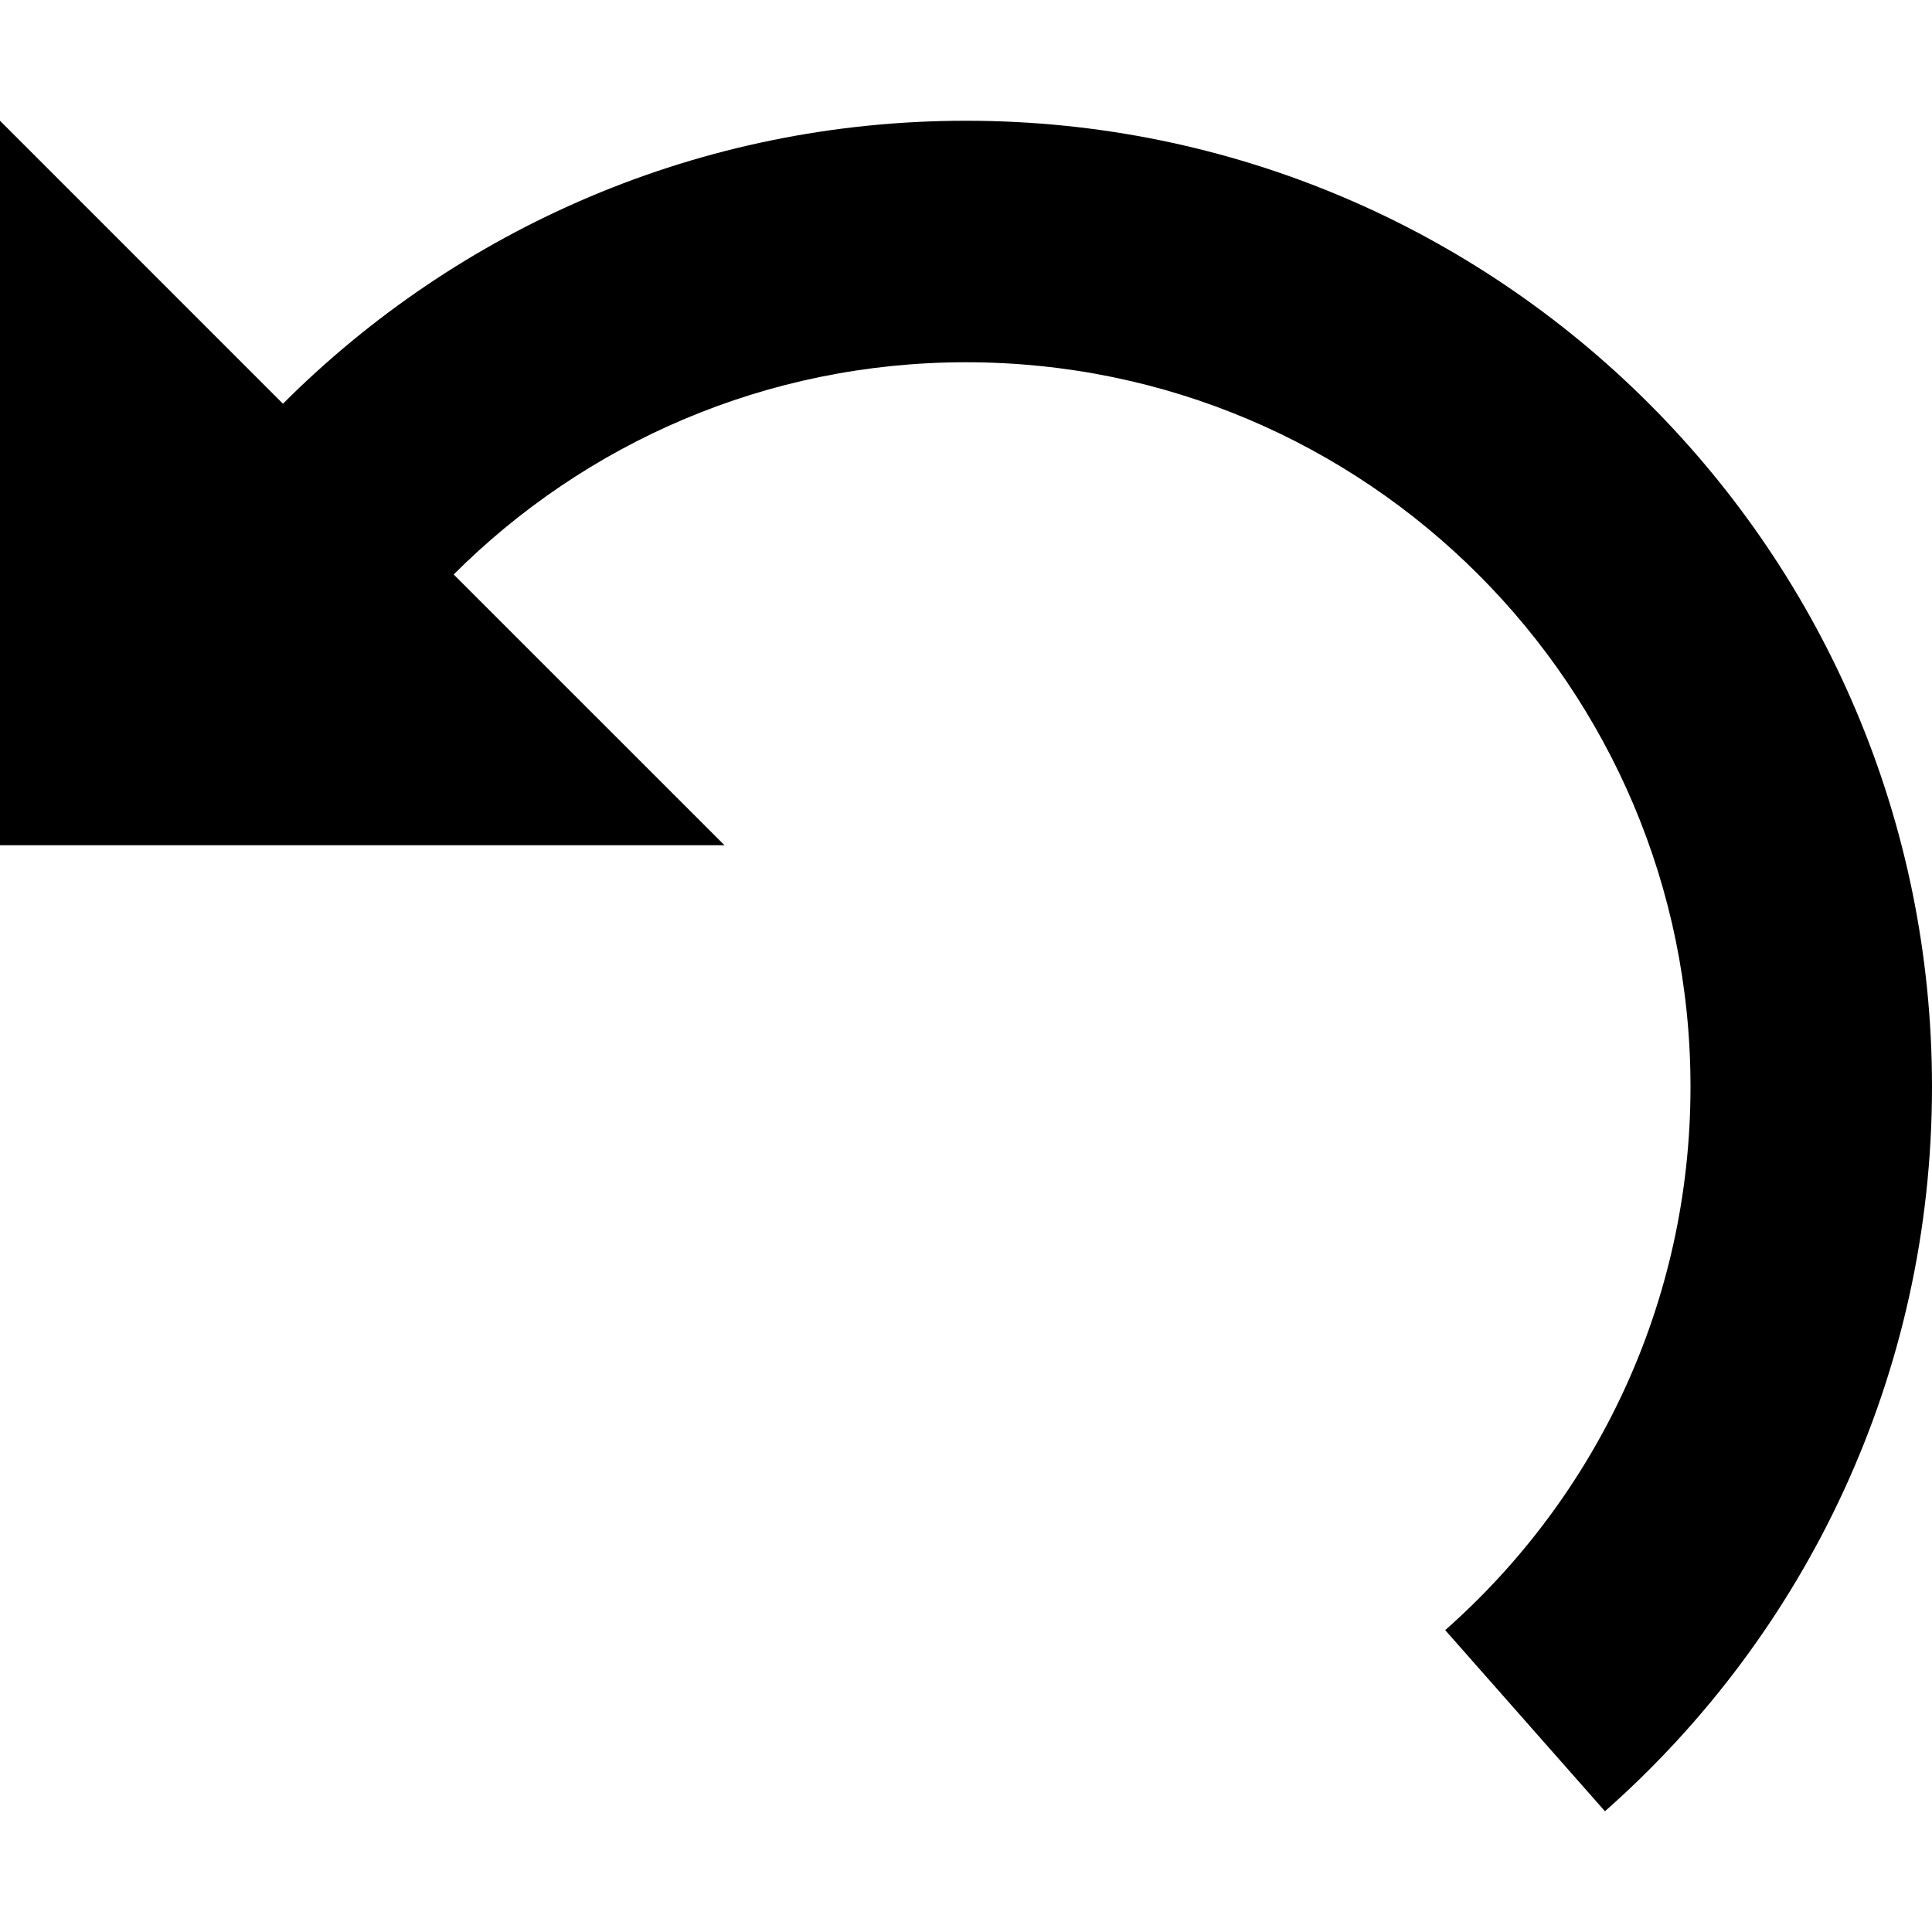
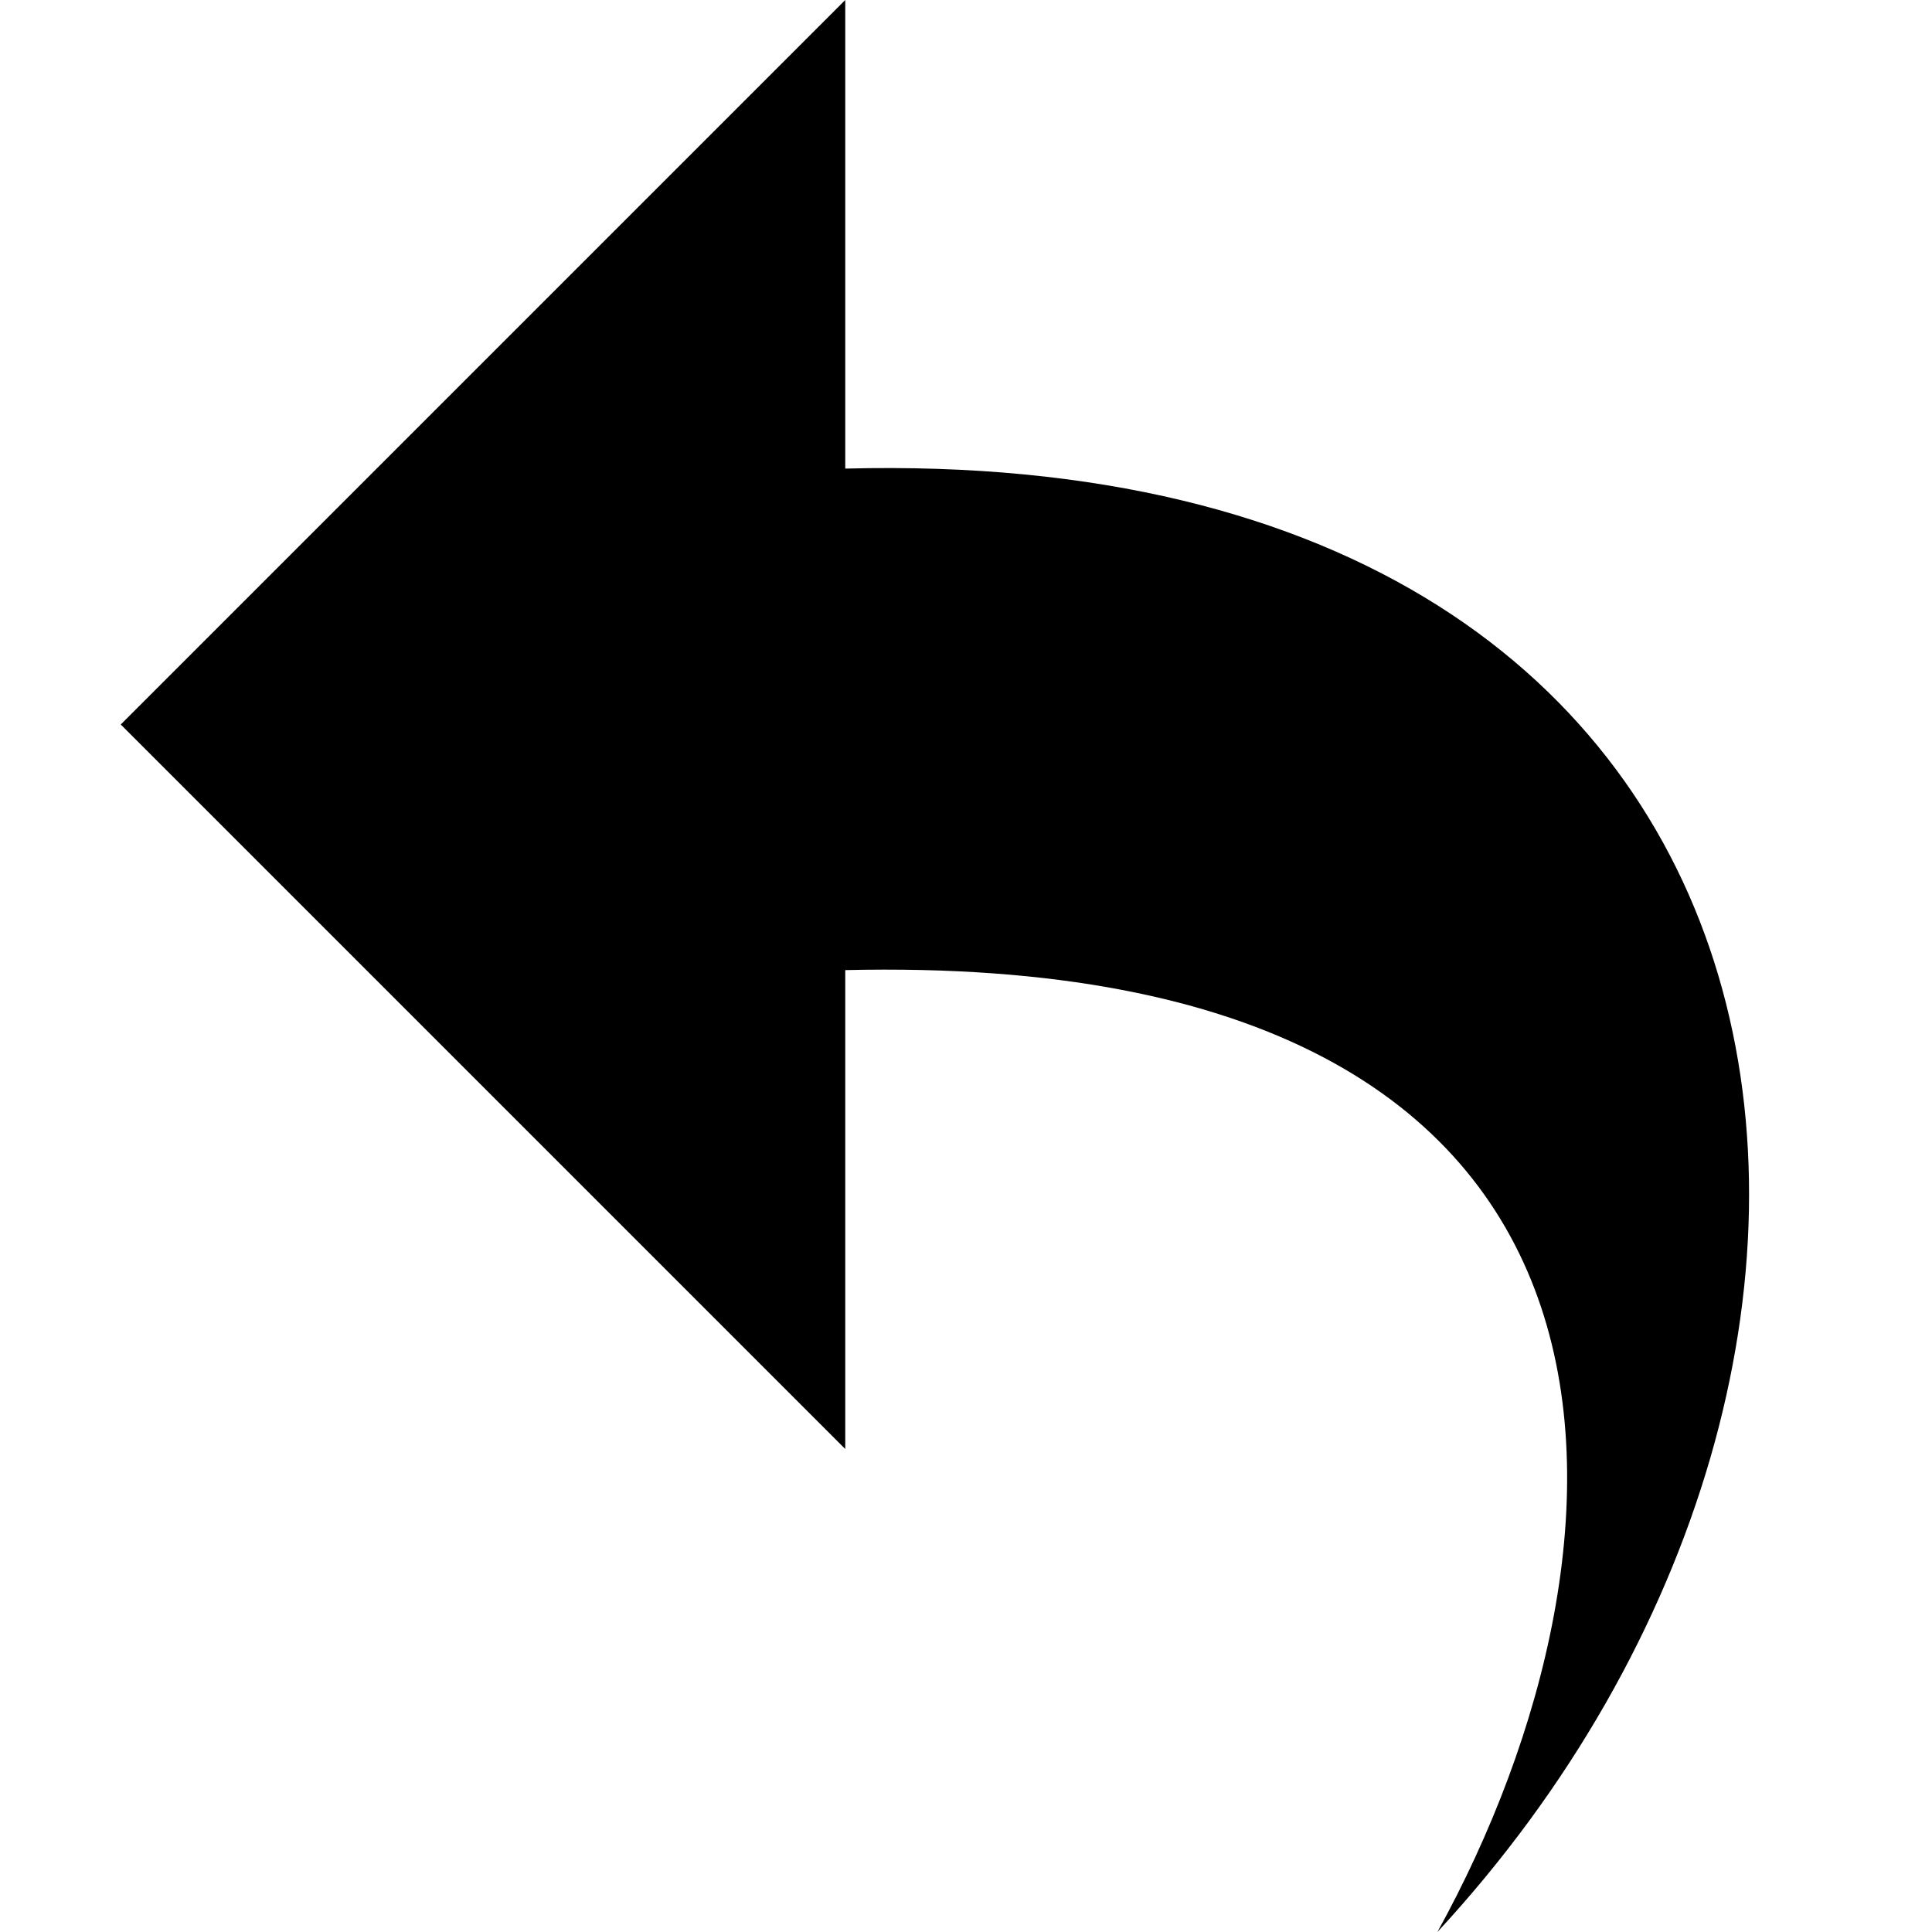
<svg xmlns="http://www.w3.org/2000/svg" version="1.1" width="64" height="64" viewBox="0 0 64 64">
-   <path d="M32 4c-8.837 0-16.836 3.582-22.627 9.374l-9.373-9.374v24h24l-8.971-8.97c4.344-4.343 10.343-7.030 16.971-7.030 13.254 0 24 10.745 24 24 0 7.169-3.143 13.602-8.126 18l5.292 6c6.644-5.864 10.834-14.442 10.834-24 0-17.673-14.327-32-32-32z" fill="#000000" />
+   <path d="M47.616 64c7.108-12.877 8.306-32.519-19.616-31.864v15.864l-24-24 24-24v15.523c33.435-0.871 37.161 29.513 19.616 48.477z" fill="#000000" />
</svg>
